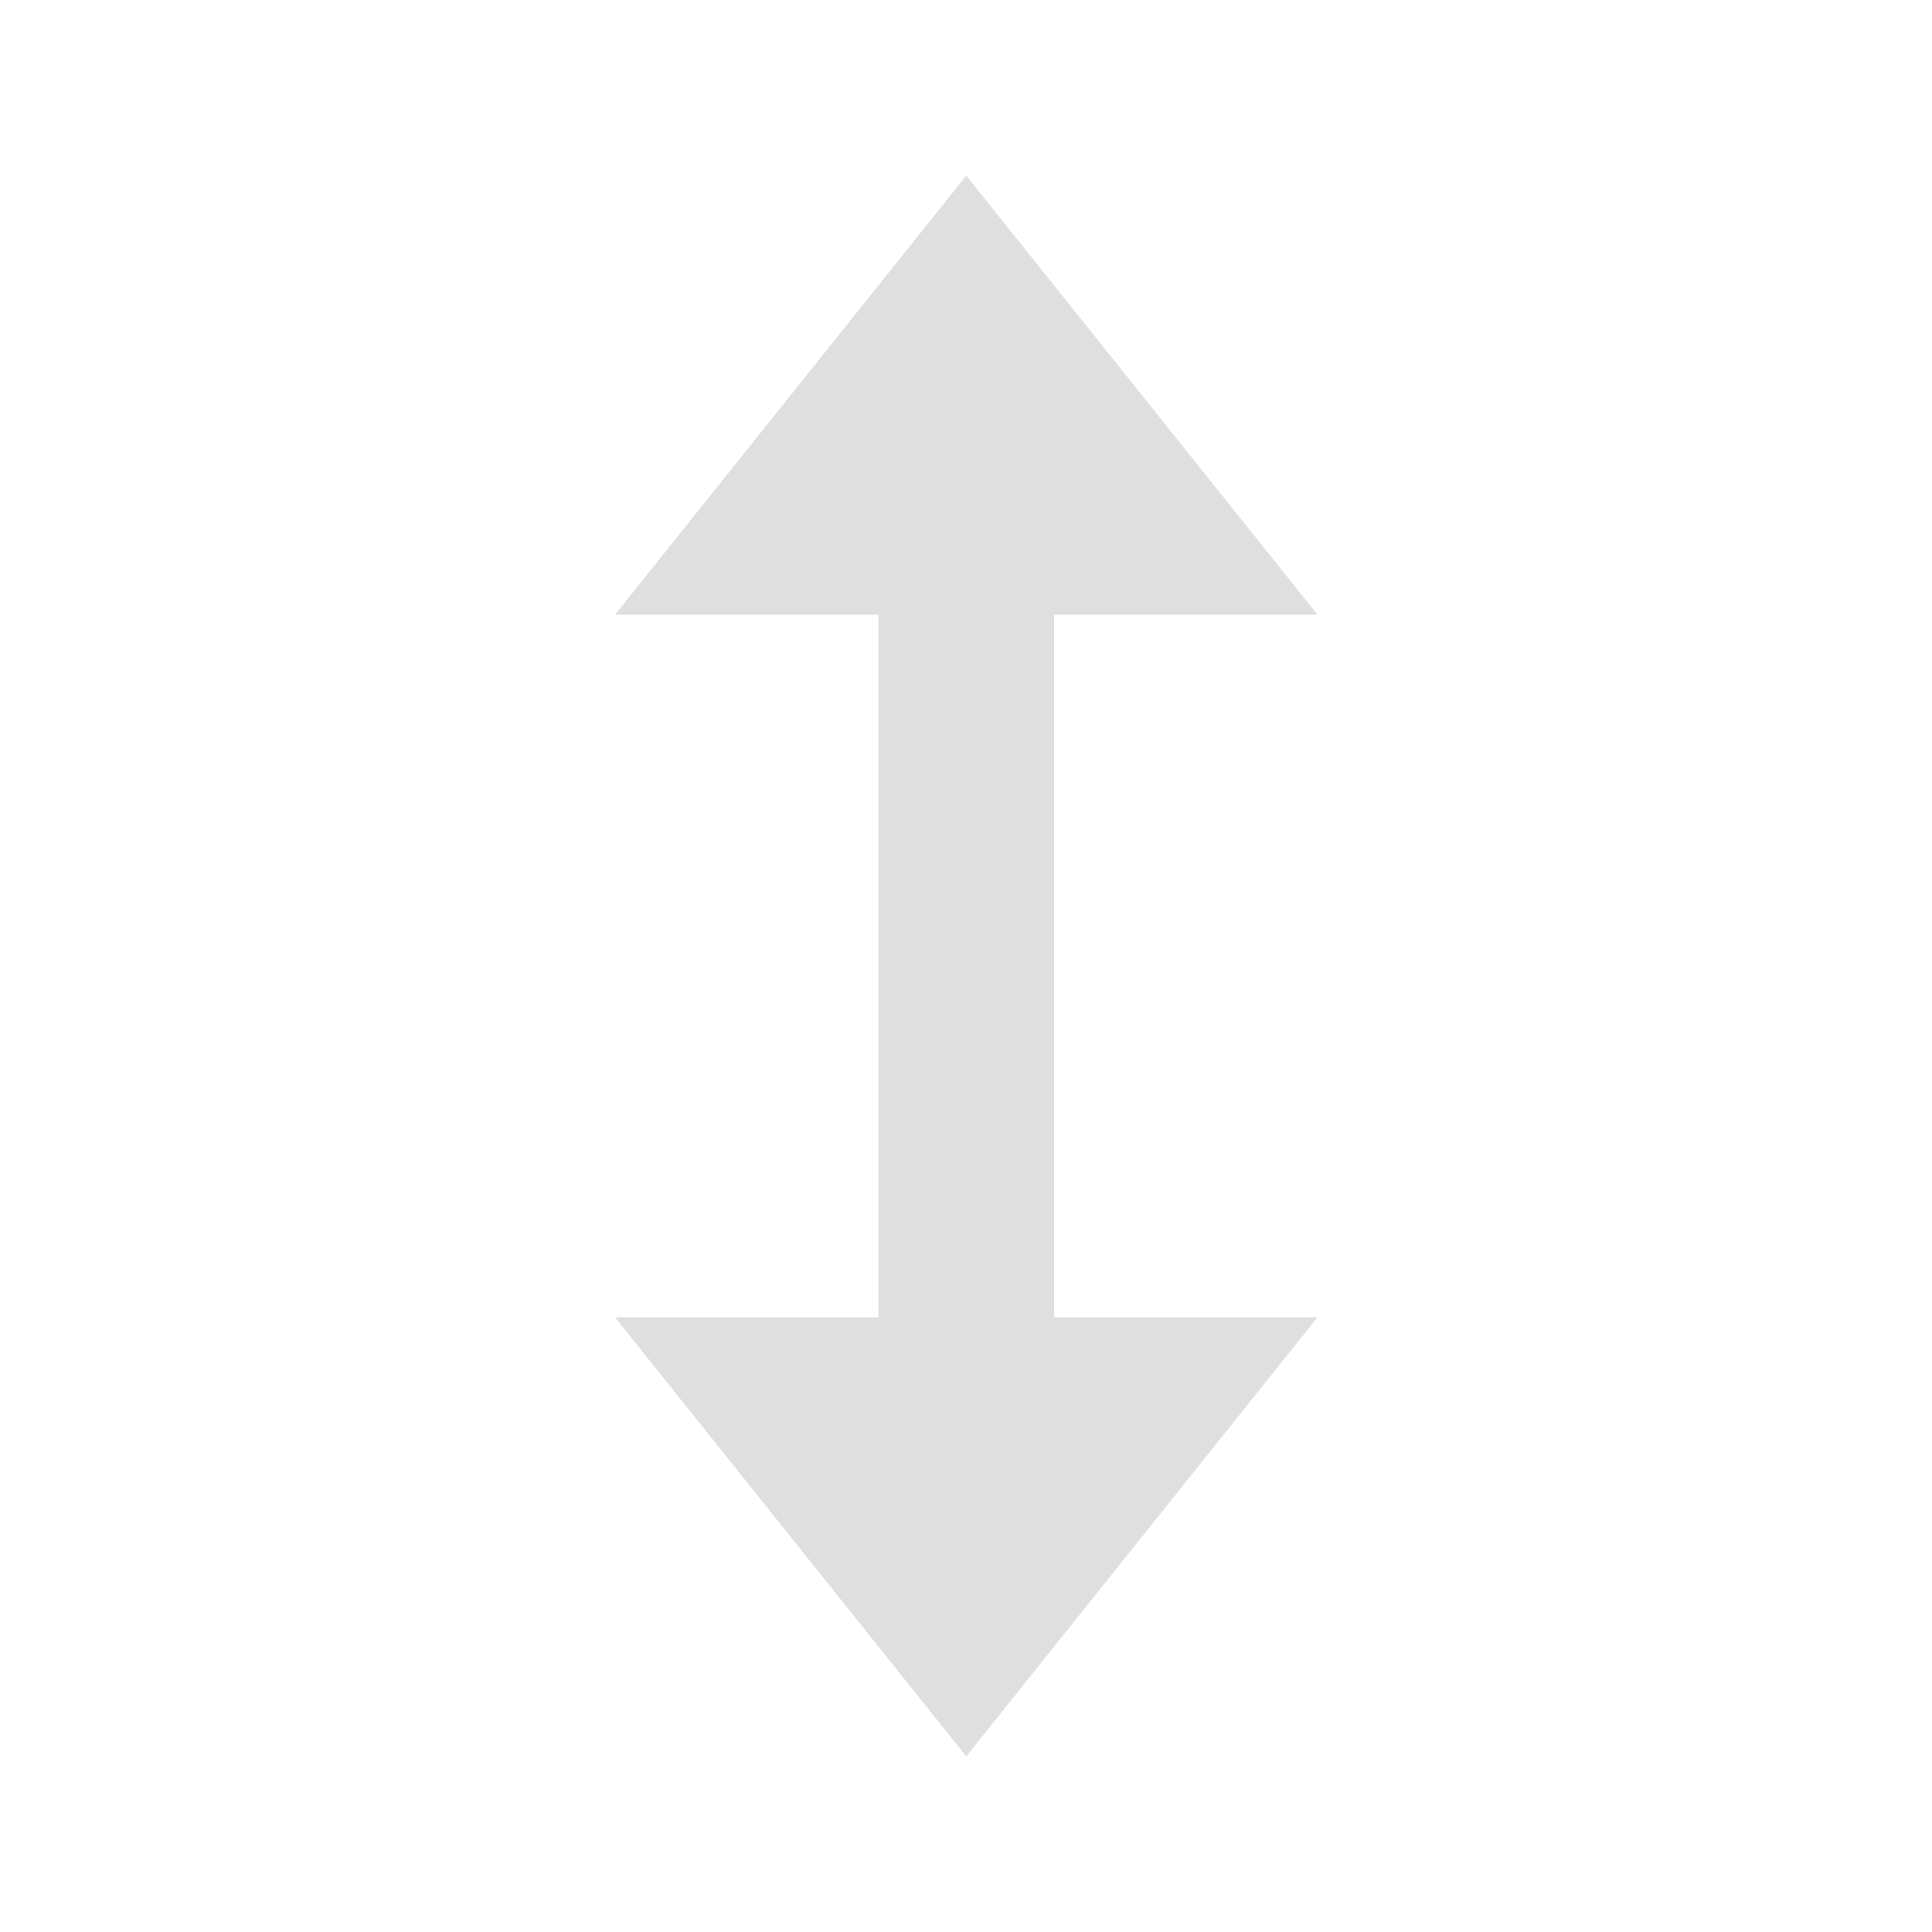
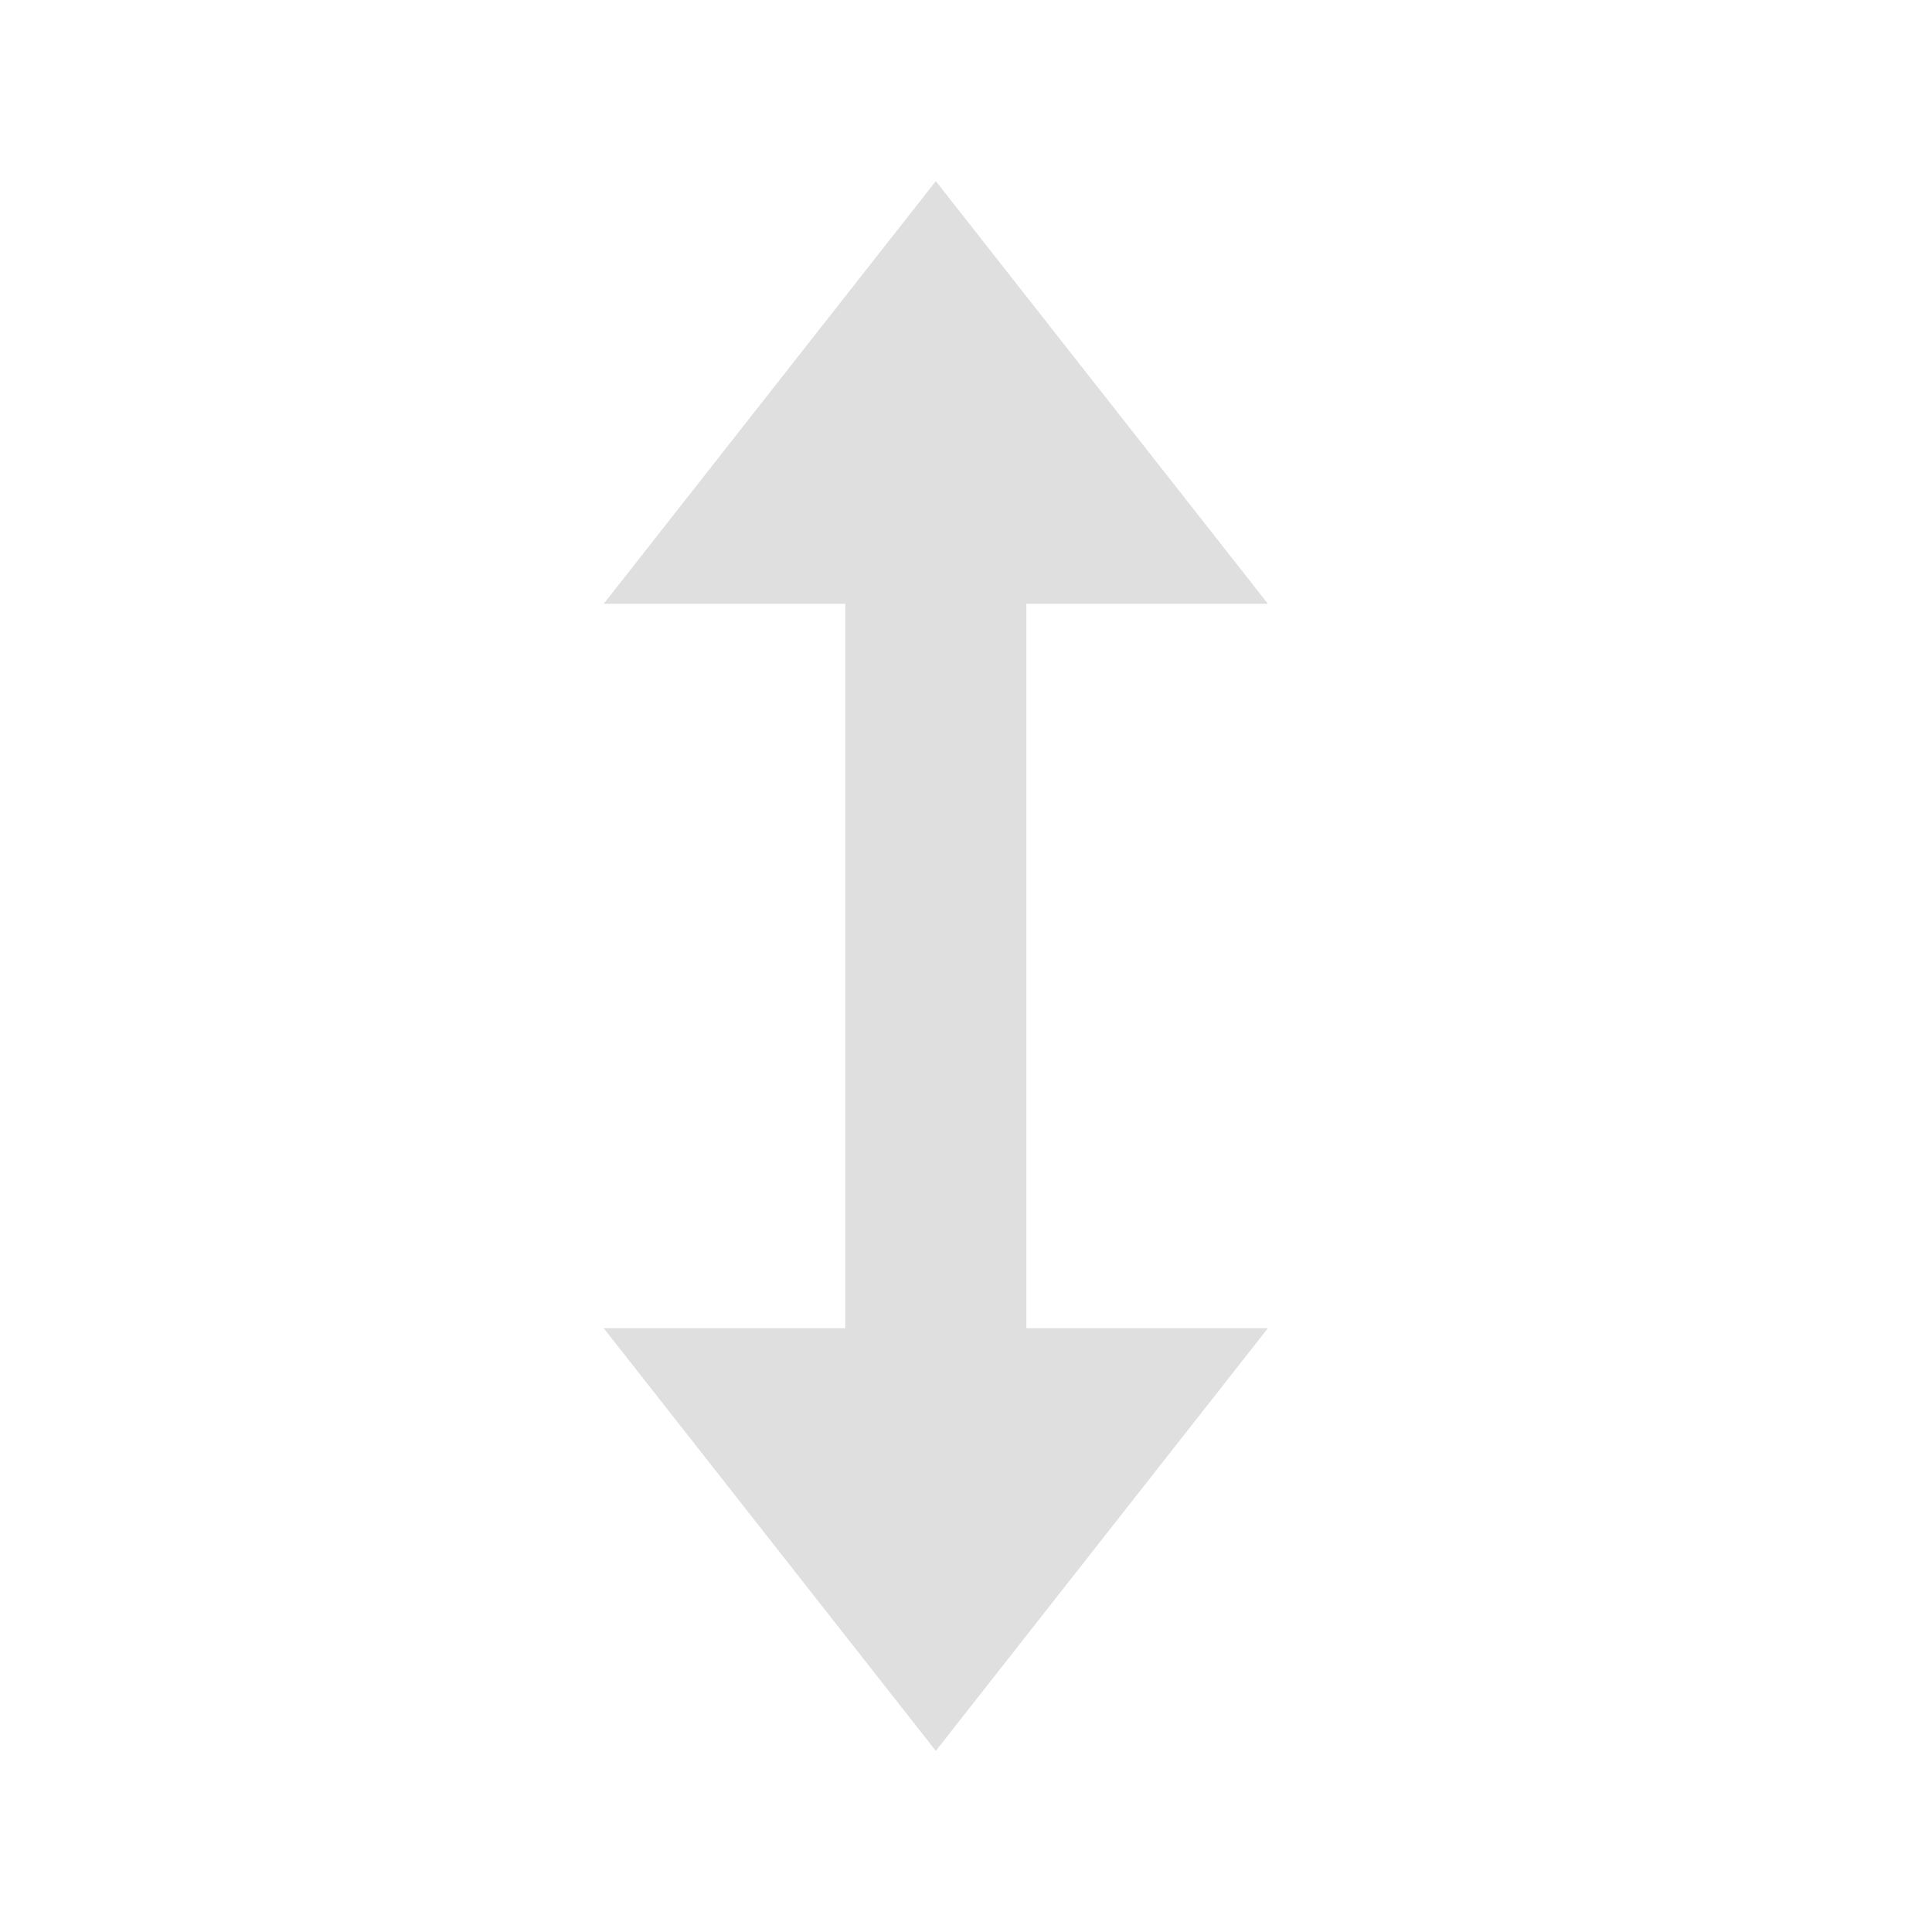
- <svg xmlns="http://www.w3.org/2000/svg" xmlns:ns1="http://www.openswatchbook.org/uri/2009/osb" style="enable-background:new" id="22-22-svg64" width="22" height="22" version="1.1">
+ <svg xmlns="http://www.w3.org/2000/svg" xmlns:ns1="http://www.openswatchbook.org/uri/2009/osb" style="enable-background:new" id="22-22-svg64" width="32" height="32" version="1.1">
  <defs id="22-22-defs4">
    <linearGradient id="22-22-linearGradient5606" ns1:paint="solid">
      <stop id="22-22-stop5608" offset="0" style="stop-color:#000000" />
    </linearGradient>
  </defs>
-   <g style="enable-background:new" id="22-22-zoom-fit-width" transform="translate(-465,33)">
+   <g style="enable-background:new" id="22-22-zoom-fit-width" transform="translate(-433,43)">
    <rect style="opacity:0;fill:#0000ff;fill-rule:evenodd" id="22-22-rect16" width="22" height="22" x="465" y="-65" />
    <path style="fill:#dfdfdf" id="22-22-path18" d="m 472,-58.003 -5,4 5,4 v -3 h 8 v 3 l 5,-4 -5,-4 v 3 h -8 z" />
  </g>
-   <g id="22-22-zoom-fit-height" transform="rotate(90,211,-254)" style="enable-background:new">
+   <g id="22-22-zoom-fit-height" transform="rotate(90,222,-265)" style="enable-background:new">
    <rect style="opacity:0;fill:#0000ff;fill-rule:evenodd" id="22-22-rect42" width="22" height="22" x="465" y="-65" />
    <path style="fill:#dfdfdf" id="22-22-path44" d="m 472,-58.003 -5,4 5,4 v -3 h 8 v 3 l 5,-4 -5,-4 v 3 h -8 z" />
  </g>
+   <g id="zoom-fit-height">
+     <rect transform="rotate(90)" y="-32" x="-2.4999999e-06" height="32" width="32" id="rect821" style="opacity:0;fill:#0000ff;fill-rule:evenodd;stroke-width:1.455" />
+     <path d="M 21,10 15.5,3 10,10 h 4 v 12 h -4 l 5.5,7 5.5,-7 H 17 V 10 Z" id="path823" style="fill:#dfdfdf;stroke-width:1.409" />
+   </g>
+   <g id="zoom-fit-width" transform="rotate(90,32,32)">
+     <rect style="opacity:0;fill:#0000ff;fill-rule:evenodd;stroke-width:1.455" id="rect835" width="32" height="32" x="-2.4999999e-06" y="-32" transform="rotate(90)" />
+     <path style="fill:#dfdfdf;stroke-width:1.409" id="path837" d="M 21,10 15.5,3 10,10 h 4 v 12 h -4 l 5.5,7 5.5,-7 H 17 V 10 Z" />
+   </g>
</svg>
